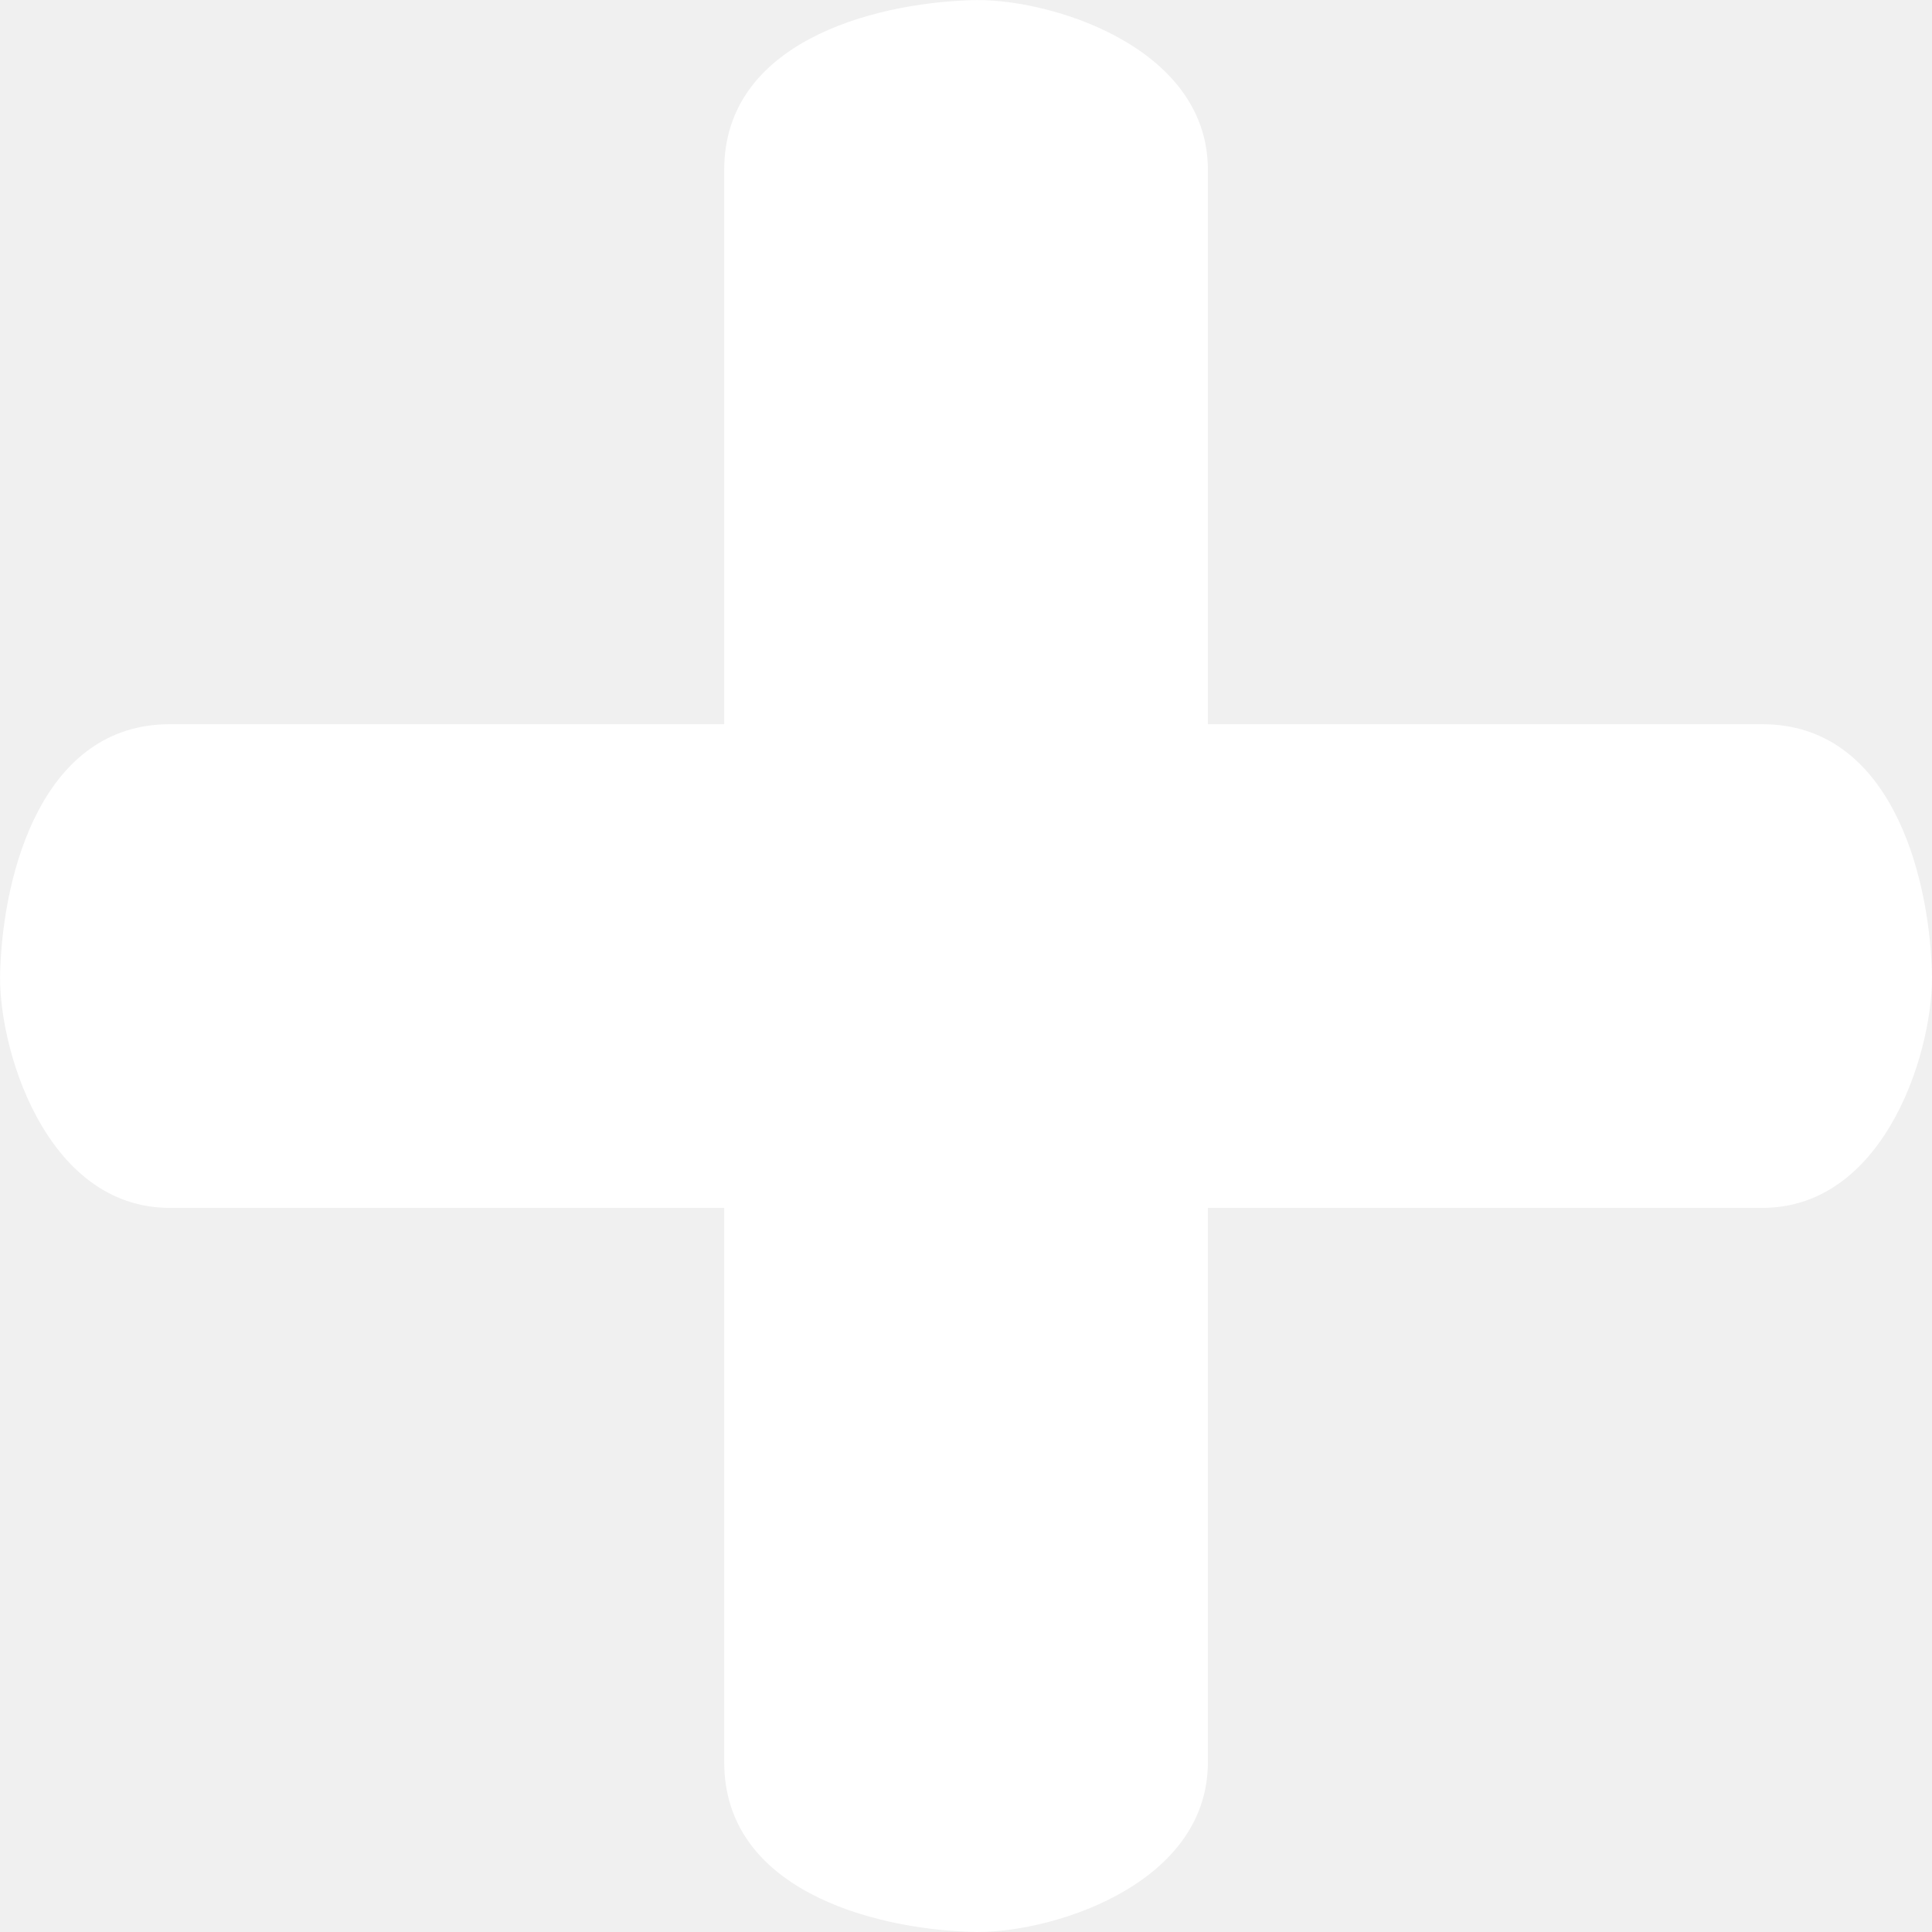
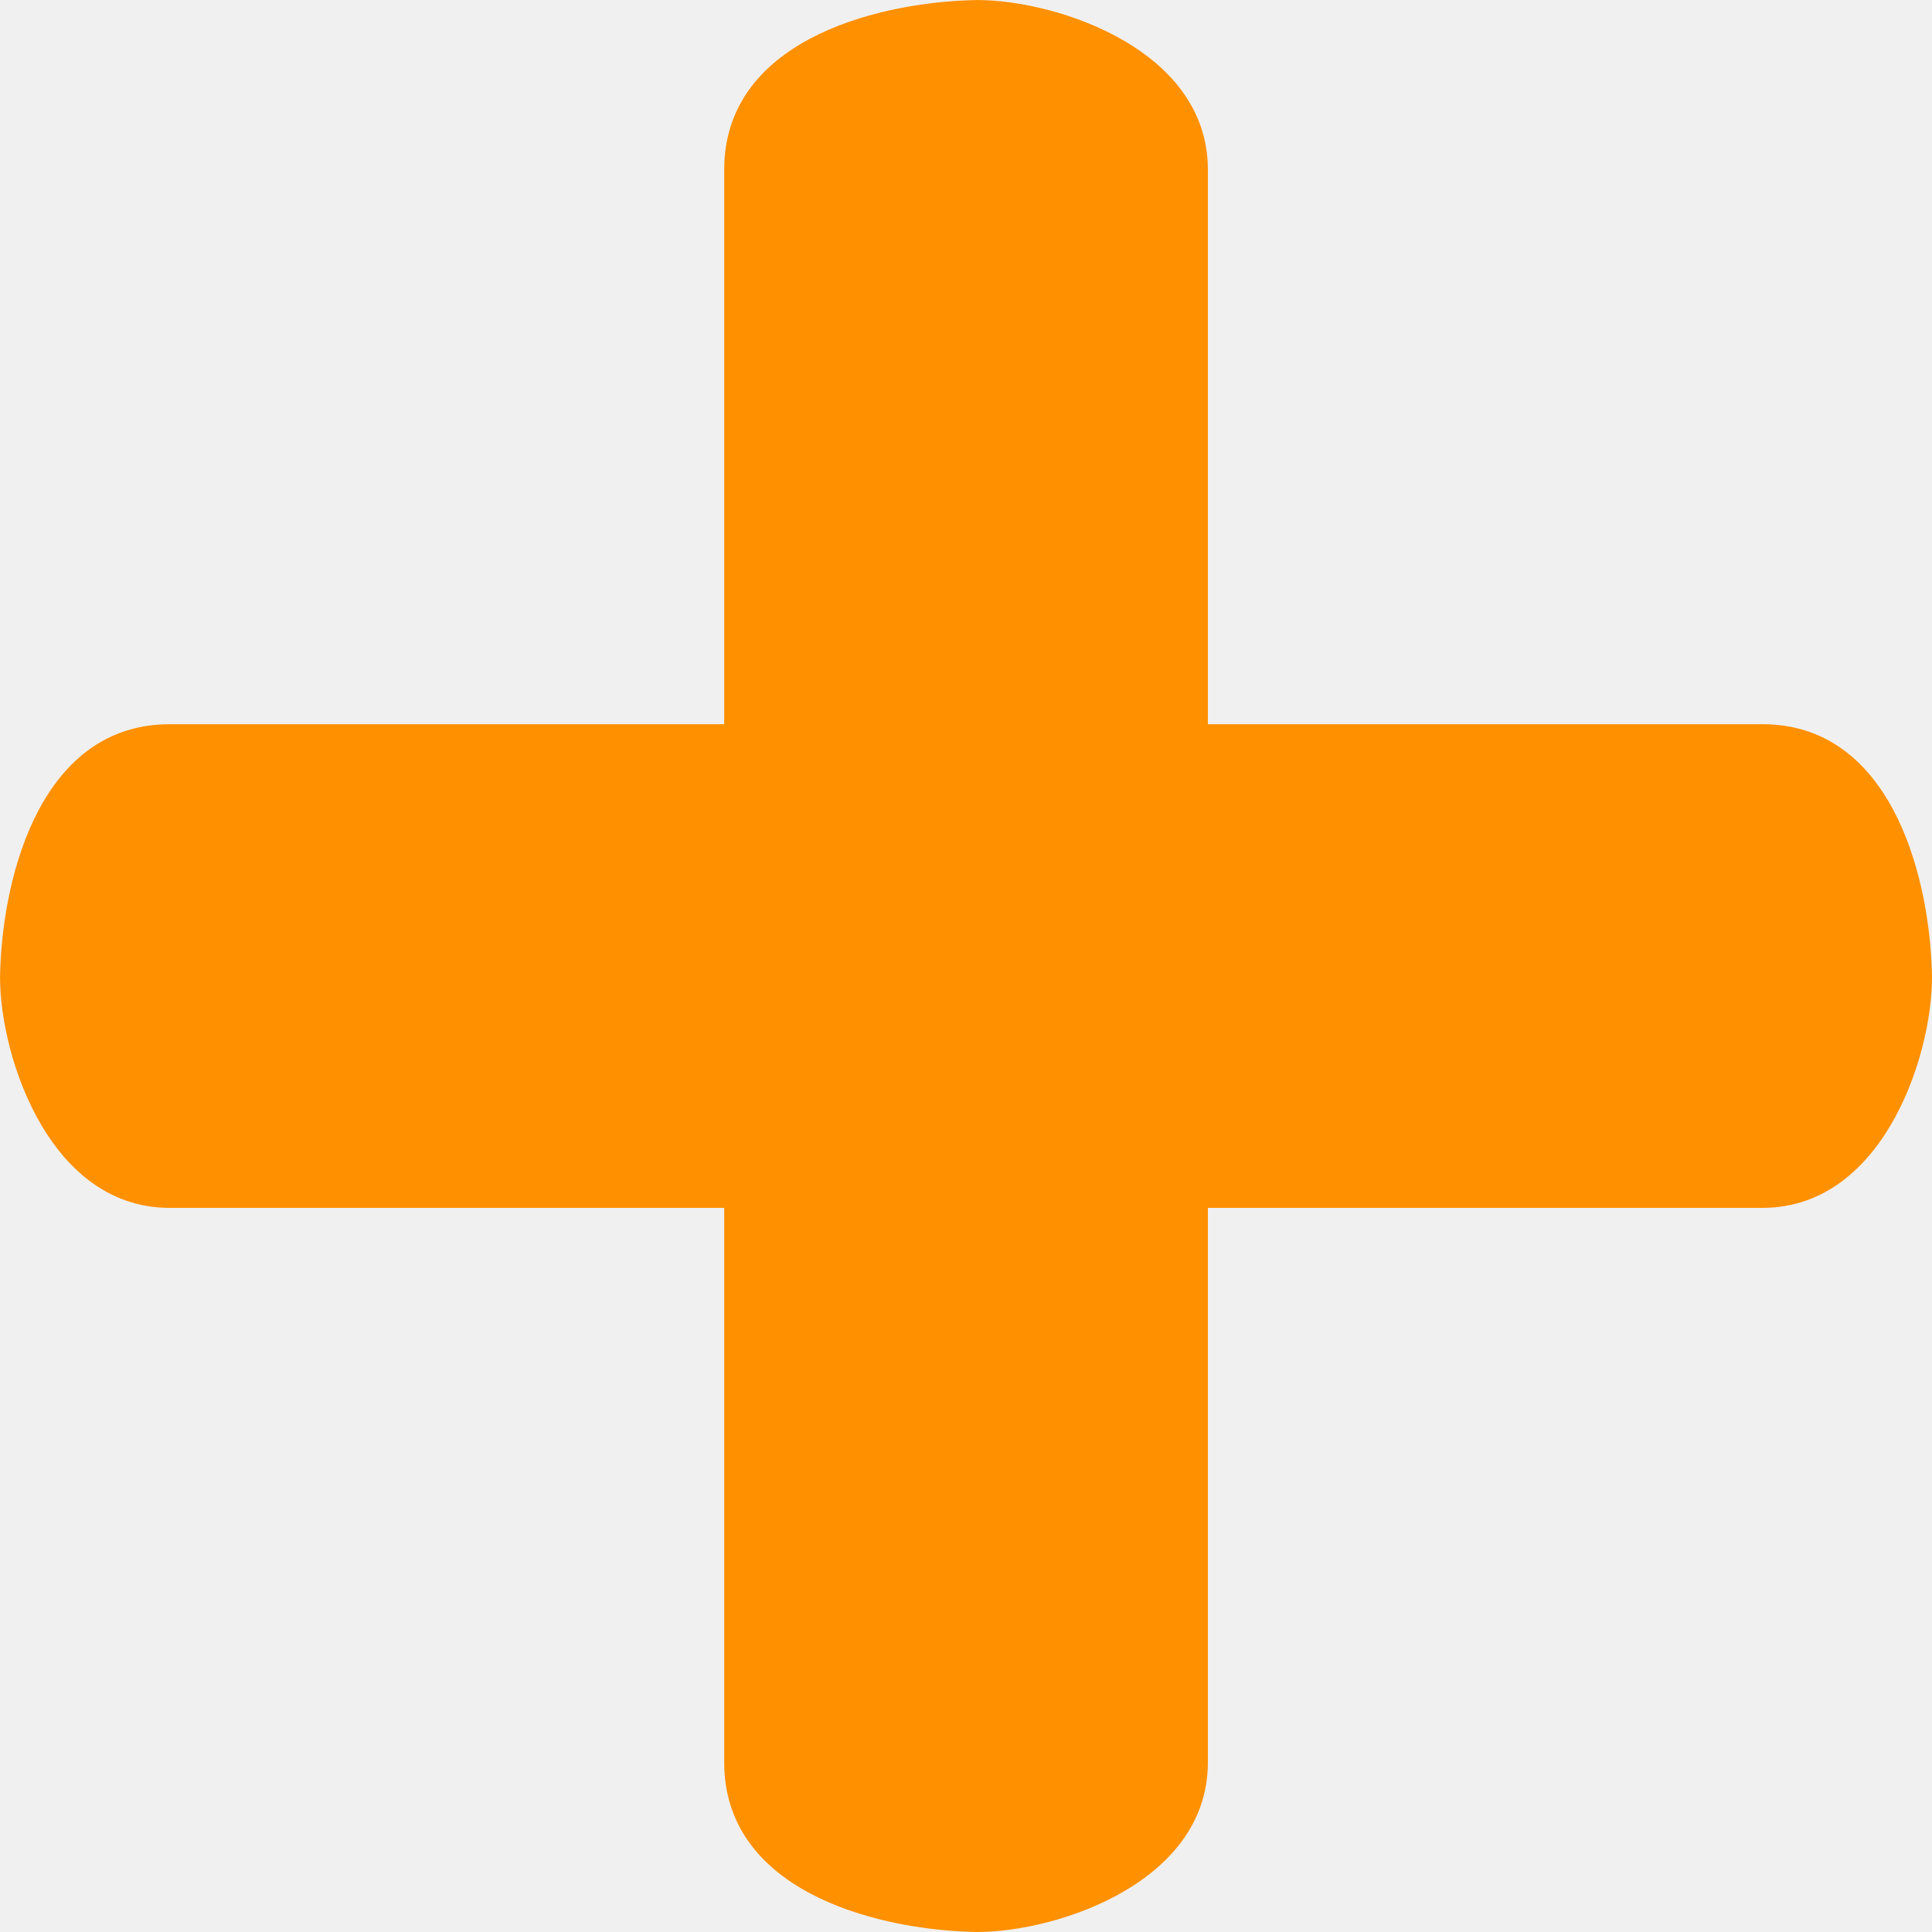
- <svg xmlns="http://www.w3.org/2000/svg" t="1746883325712" class="icon" viewBox="0 0 1024 1024" version="1.1" p-id="19856" width="512" height="512">
-   <path d="M383.846 545.45V89.971c0-67.236 78.003-88.076 130.069-89.847 39.815-1.89 126.288 23.521 126.288 89.847v455.479z" fill="#ffffff" p-id="19857" />
-   <path d="M383.846 478.574v455.479c0 67.236 78.003 88.076 130.069 89.847 39.815 1.89 126.288-23.521 126.288-89.847V478.574z" fill="#ffffff" p-id="19858" />
-   <path d="M478.574 383.846h455.479c67.236 0 88.076 78.003 89.847 130.069 1.89 39.815-23.521 126.288-89.847 126.288H478.574z" fill="#ffffff" p-id="19859" />
-   <path d="M545.45 383.846H89.971c-67.236 0-88.076 78.003-89.847 130.069-1.89 39.815 23.521 126.288 89.847 126.288h455.479z" fill="#ffffff" p-id="19860" />
+ <svg xmlns="http://www.w3.org/2000/svg" t="1748094979279" class="icon" viewBox="0 0 1024 1024" version="1.1" p-id="4157" width="512" height="512">
+   <path d="M383.846 545.45V89.971c0-67.236 78.003-88.076 130.069-89.847 39.815-1.89 126.288 23.521 126.288 89.847v455.479z" fill="#FF9000" p-id="4158" />
+   <path d="M383.846 478.574v455.479c0 67.236 78.003 88.076 130.069 89.847 39.815 1.89 126.288-23.521 126.288-89.847V478.574z" fill="#FF9000" p-id="4159" />
+   <path d="M478.574 383.846h455.479c67.236 0 88.076 78.003 89.847 130.069 1.89 39.815-23.521 126.288-89.847 126.288H478.574z" fill="#FF9000" p-id="4160" />
+   <path d="M545.45 383.846H89.971c-67.236 0-88.076 78.003-89.847 130.069-1.89 39.815 23.521 126.288 89.847 126.288h455.479z" fill="#FF9000" p-id="4161" />
</svg>
